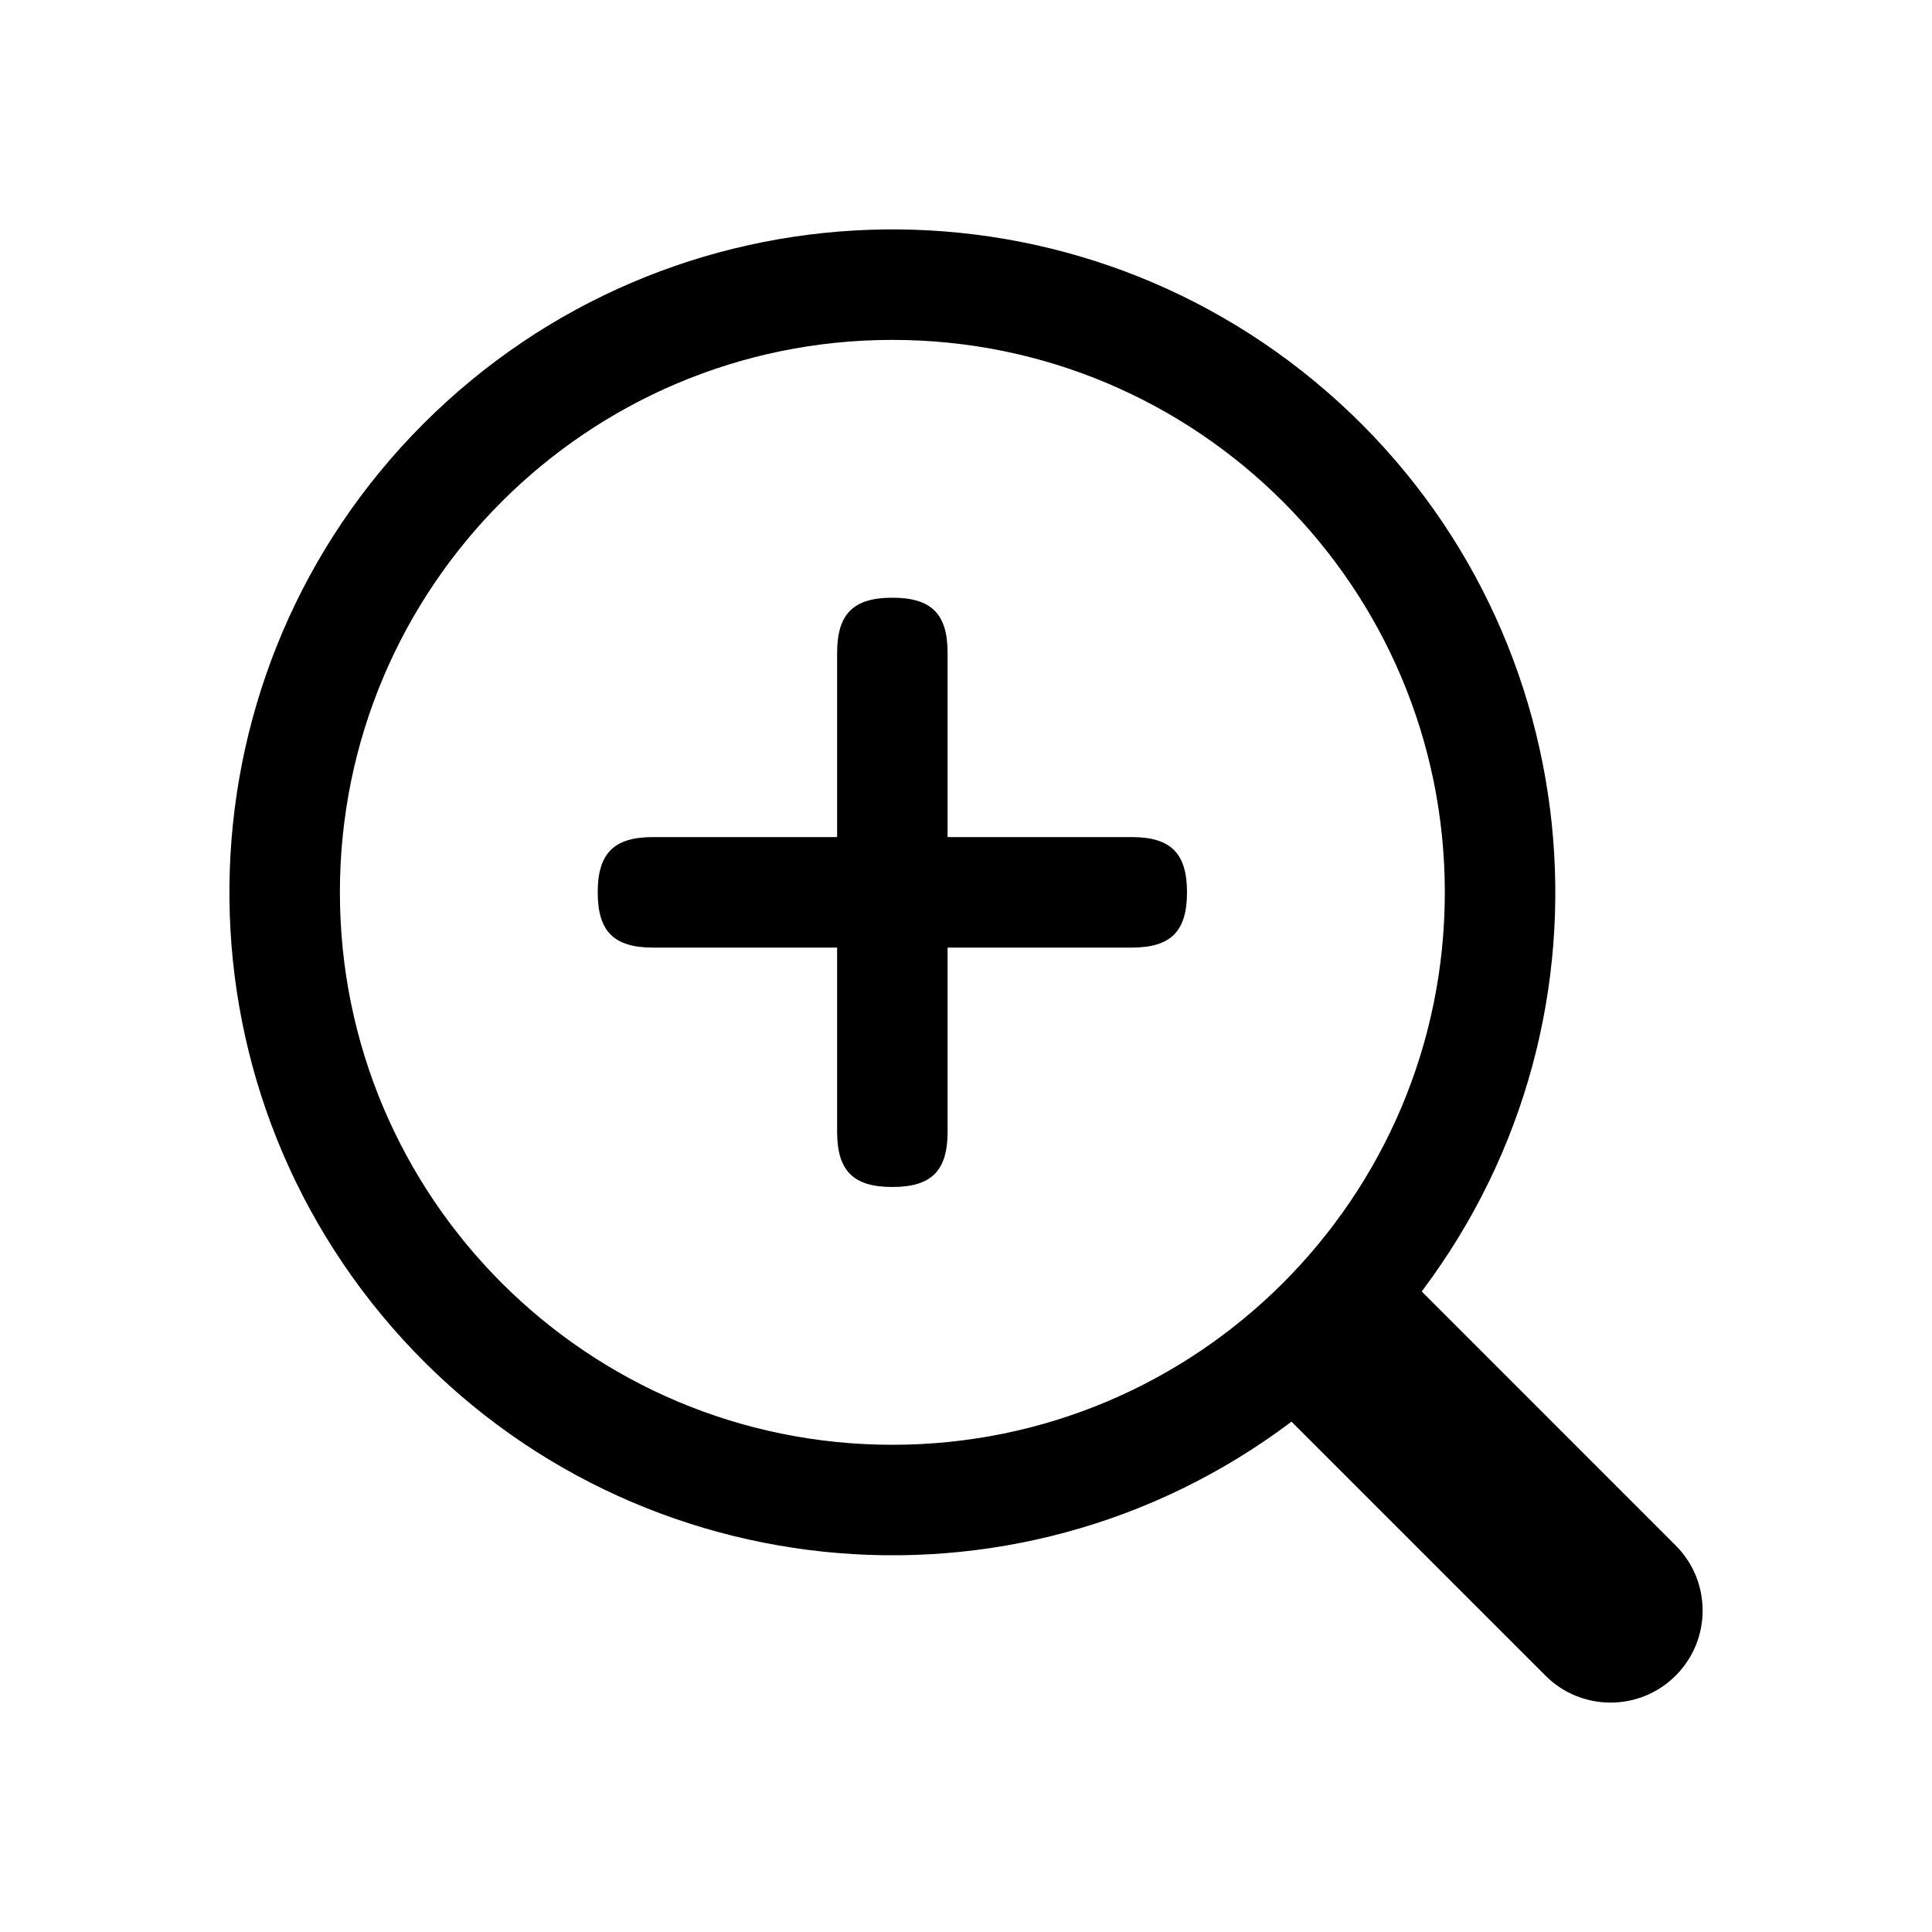
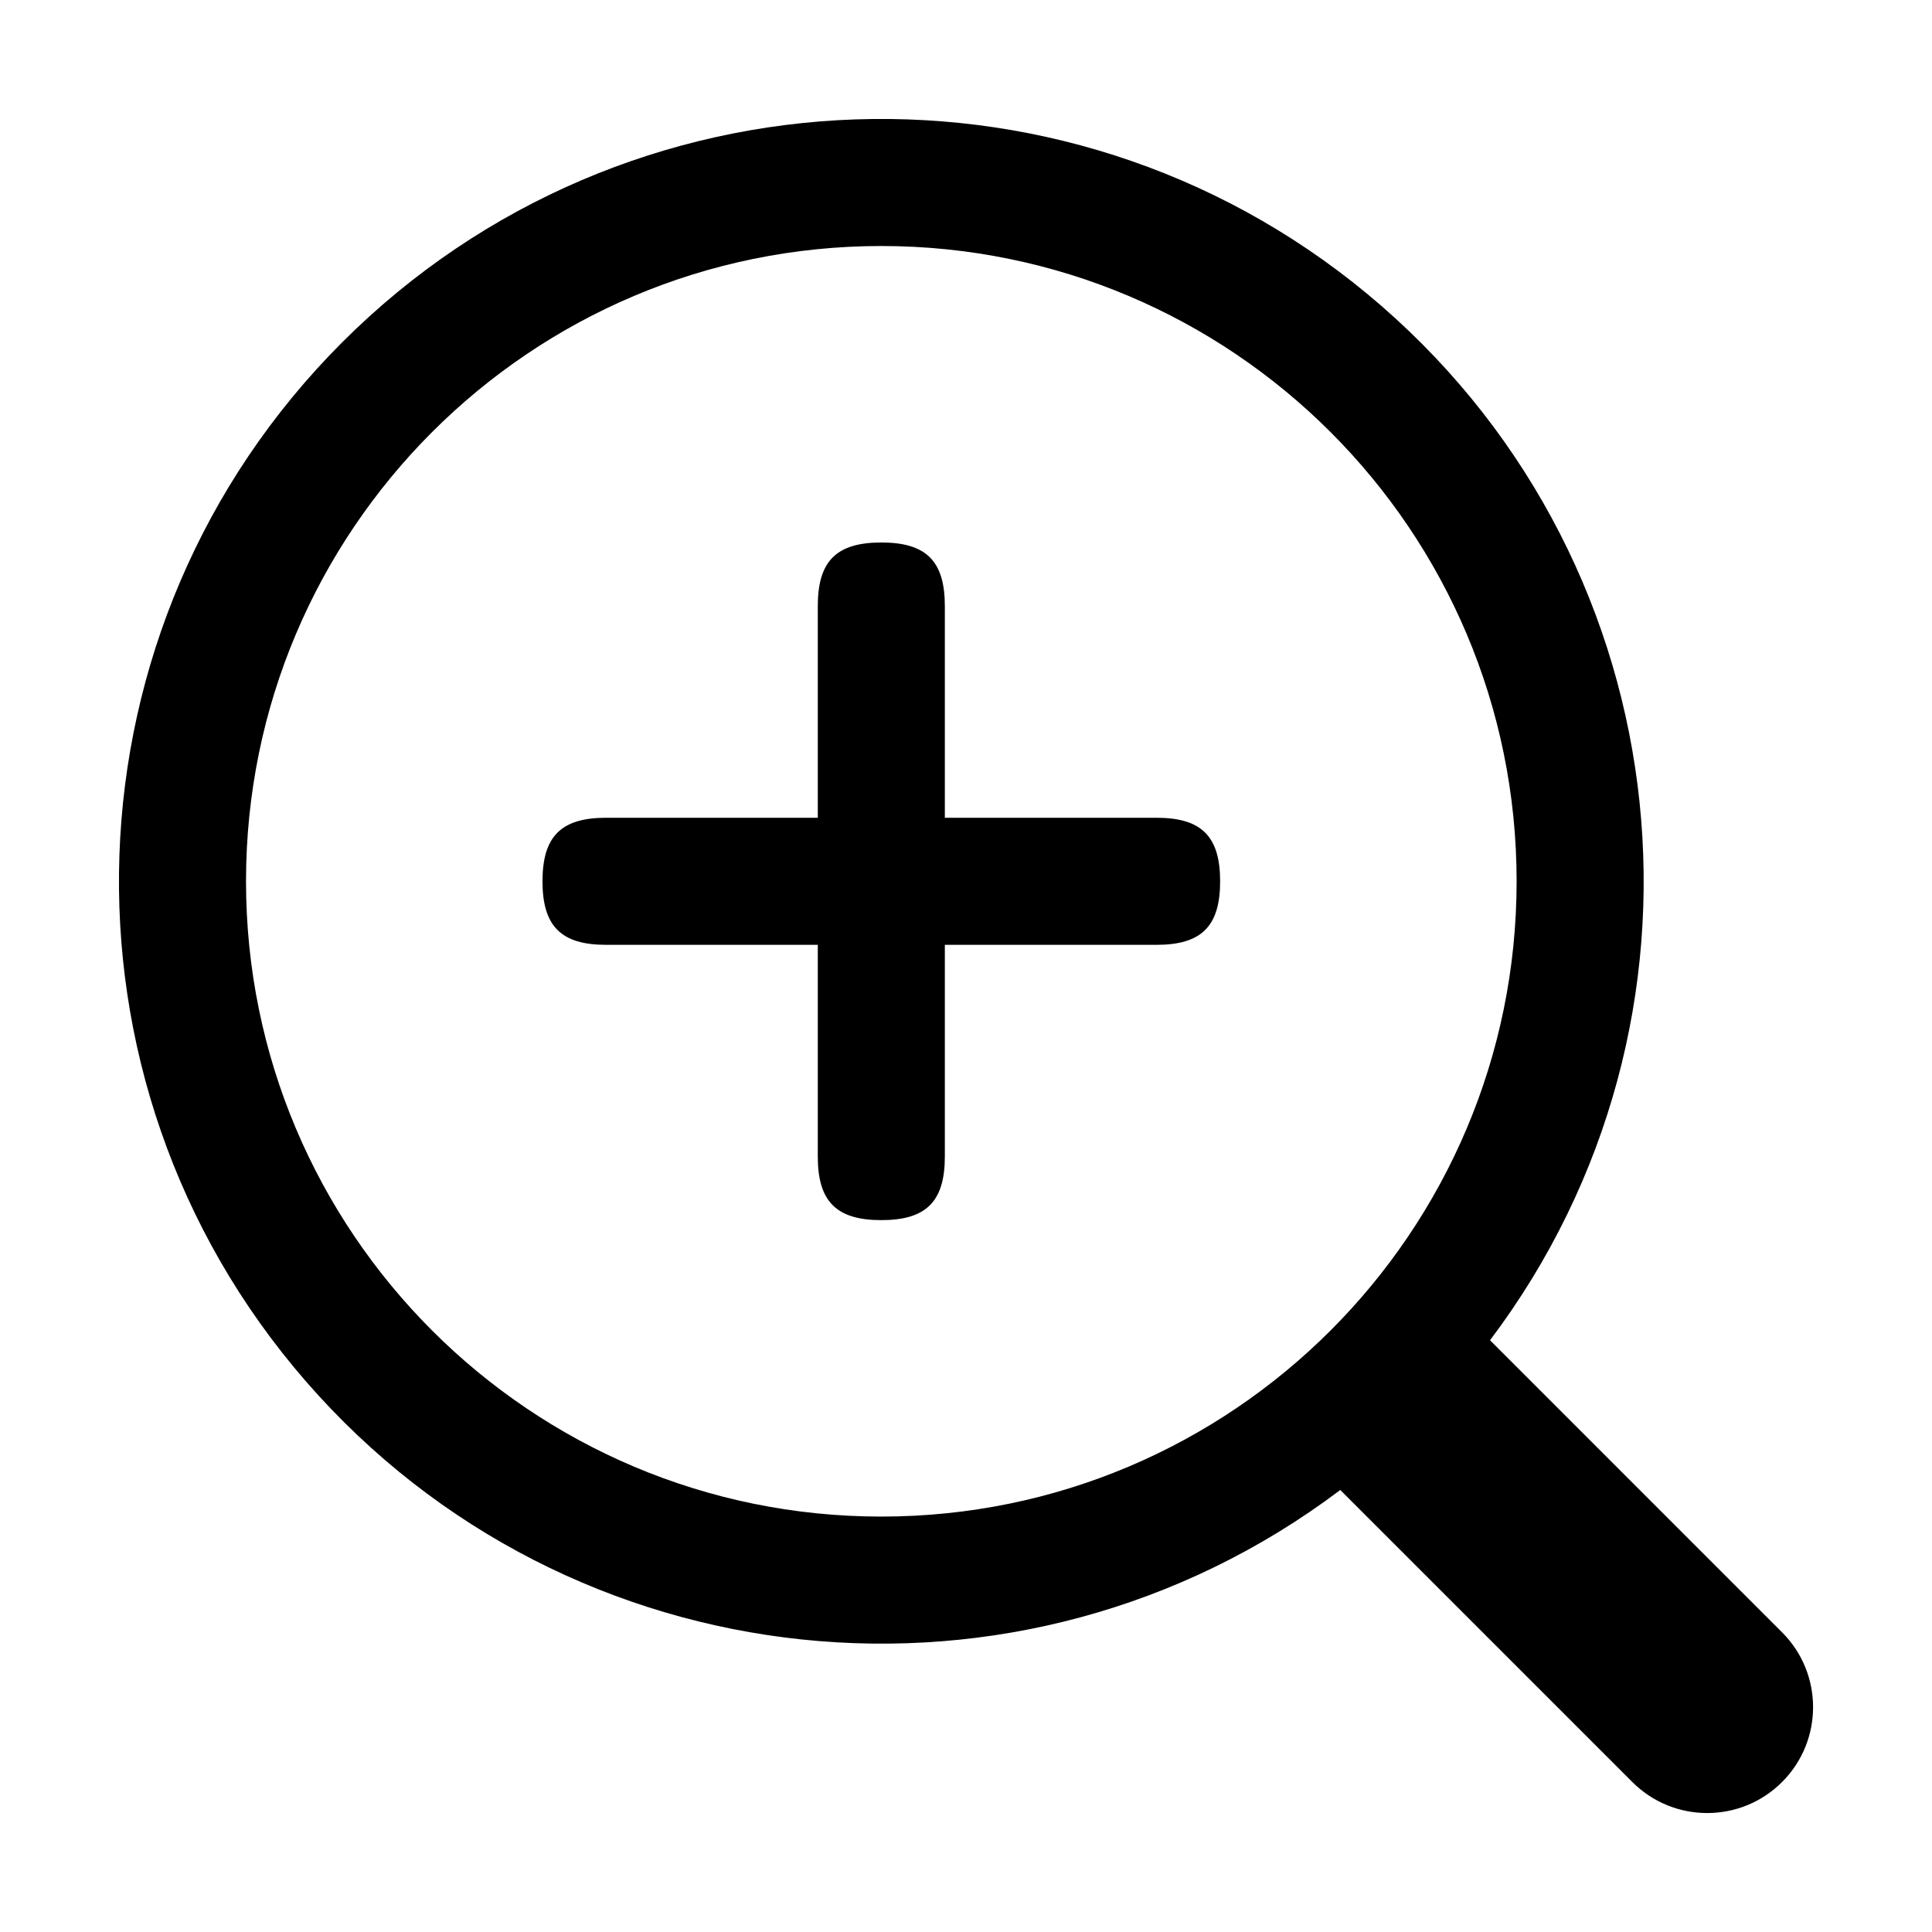
<svg xmlns="http://www.w3.org/2000/svg" class="icon" viewBox="0 0 1024 1024" version="1.1" width="128" height="128" id="svg2">
  <defs id="defs2" />
-   <path d="M 888.13,819.104 C 843.272,774.236 798.403,729.367 753.532,684.497 864.641,537.137 842.811,328.918 703.531,207.809 564.253,86.701 355.021,93.998 224.511,224.508 93.997,355.008 86.713,564.248 207.81,703.512 c 121.11,139.278 329.332,161.122 476.705,50.002 44.87,44.87 89.726,89.738 134.608,134.607 19.054,19.054 49.951,19.054 69.006,0 19.067,-19.054 19.067,-49.963 10e-4,-69.017 z M 472.969,765.767 c -161.72,0 -292.817,-131.094 -292.817,-292.802 0,-161.717 131.097,-292.815 292.817,-292.815 161.72,0 292.817,131.097 292.817,292.815 0,161.708 -131.097,292.802 -292.817,292.802 z" id="path1" style="stroke-width:0.763" />
-   <path d="m 346.081,502.242 h 97.609 v 97.609 c 0,20.698 8.581,29.279 29.279,29.279 20.709,0 29.279,-8.581 29.279,-29.279 v -97.609 h 97.609 c 20.697,0 29.279,-8.581 29.279,-29.277 0,-20.709 -8.581,-29.29 -29.279,-29.29 h -97.609 v -97.596 c 0,-20.711 -8.57,-29.277 -29.279,-29.277 -20.697,0 -29.279,8.568 -29.279,29.277 v 97.596 h -97.609 c -20.697,0 -29.279,8.581 -29.279,29.29 0,20.697 8.581,29.277 29.279,29.277 z" id="path2" style="stroke-width:0.763" />
+   <path d="M 944.526,865.152 C 892.942,813.556 841.345,761.96 789.746,710.362 917.515,540.906 892.412,301.466 732.248,162.198 572.086,22.931 331.482,31.322 181.402,181.402 31.32,331.468 22.943,572.082 162.197,732.228 c 139.27,160.162 378.713,185.281 548.183,57.499 51.598,51.598 103.179,103.194 154.791,154.79 21.911,21.911 57.44,21.911 79.352,0 21.926,-21.911 21.926,-57.455 10e-4,-79.365 z M 467.115,803.817 c -185.969,0 -336.723,-150.751 -336.723,-336.706 0,-185.966 150.754,-336.72 336.723,-336.72 185.969,0 336.723,150.754 336.723,336.72 0,185.955 -150.754,336.706 -336.723,336.706 z" id="path1" style="stroke-width:0.877" />
+   <path d="m 321.201,500.779 h 112.245 v 112.245 c 0,23.802 9.867,33.669 33.669,33.669 23.814,0 33.669,-9.867 33.669,-33.669 V 500.779 h 112.245 c 23.8,0 33.669,-9.867 33.669,-33.667 0,-23.814 -9.867,-33.681 -33.669,-33.681 H 500.784 V 321.2 c 0,-23.816 -9.855,-33.667 -33.669,-33.667 -23.8,0 -33.669,9.853 -33.669,33.667 V 433.43 H 321.201 c -23.8,0 -33.669,9.867 -33.669,33.681 0,23.8 9.867,33.667 33.669,33.667 z" id="path2" style="stroke-width:0.877" />
</svg>
